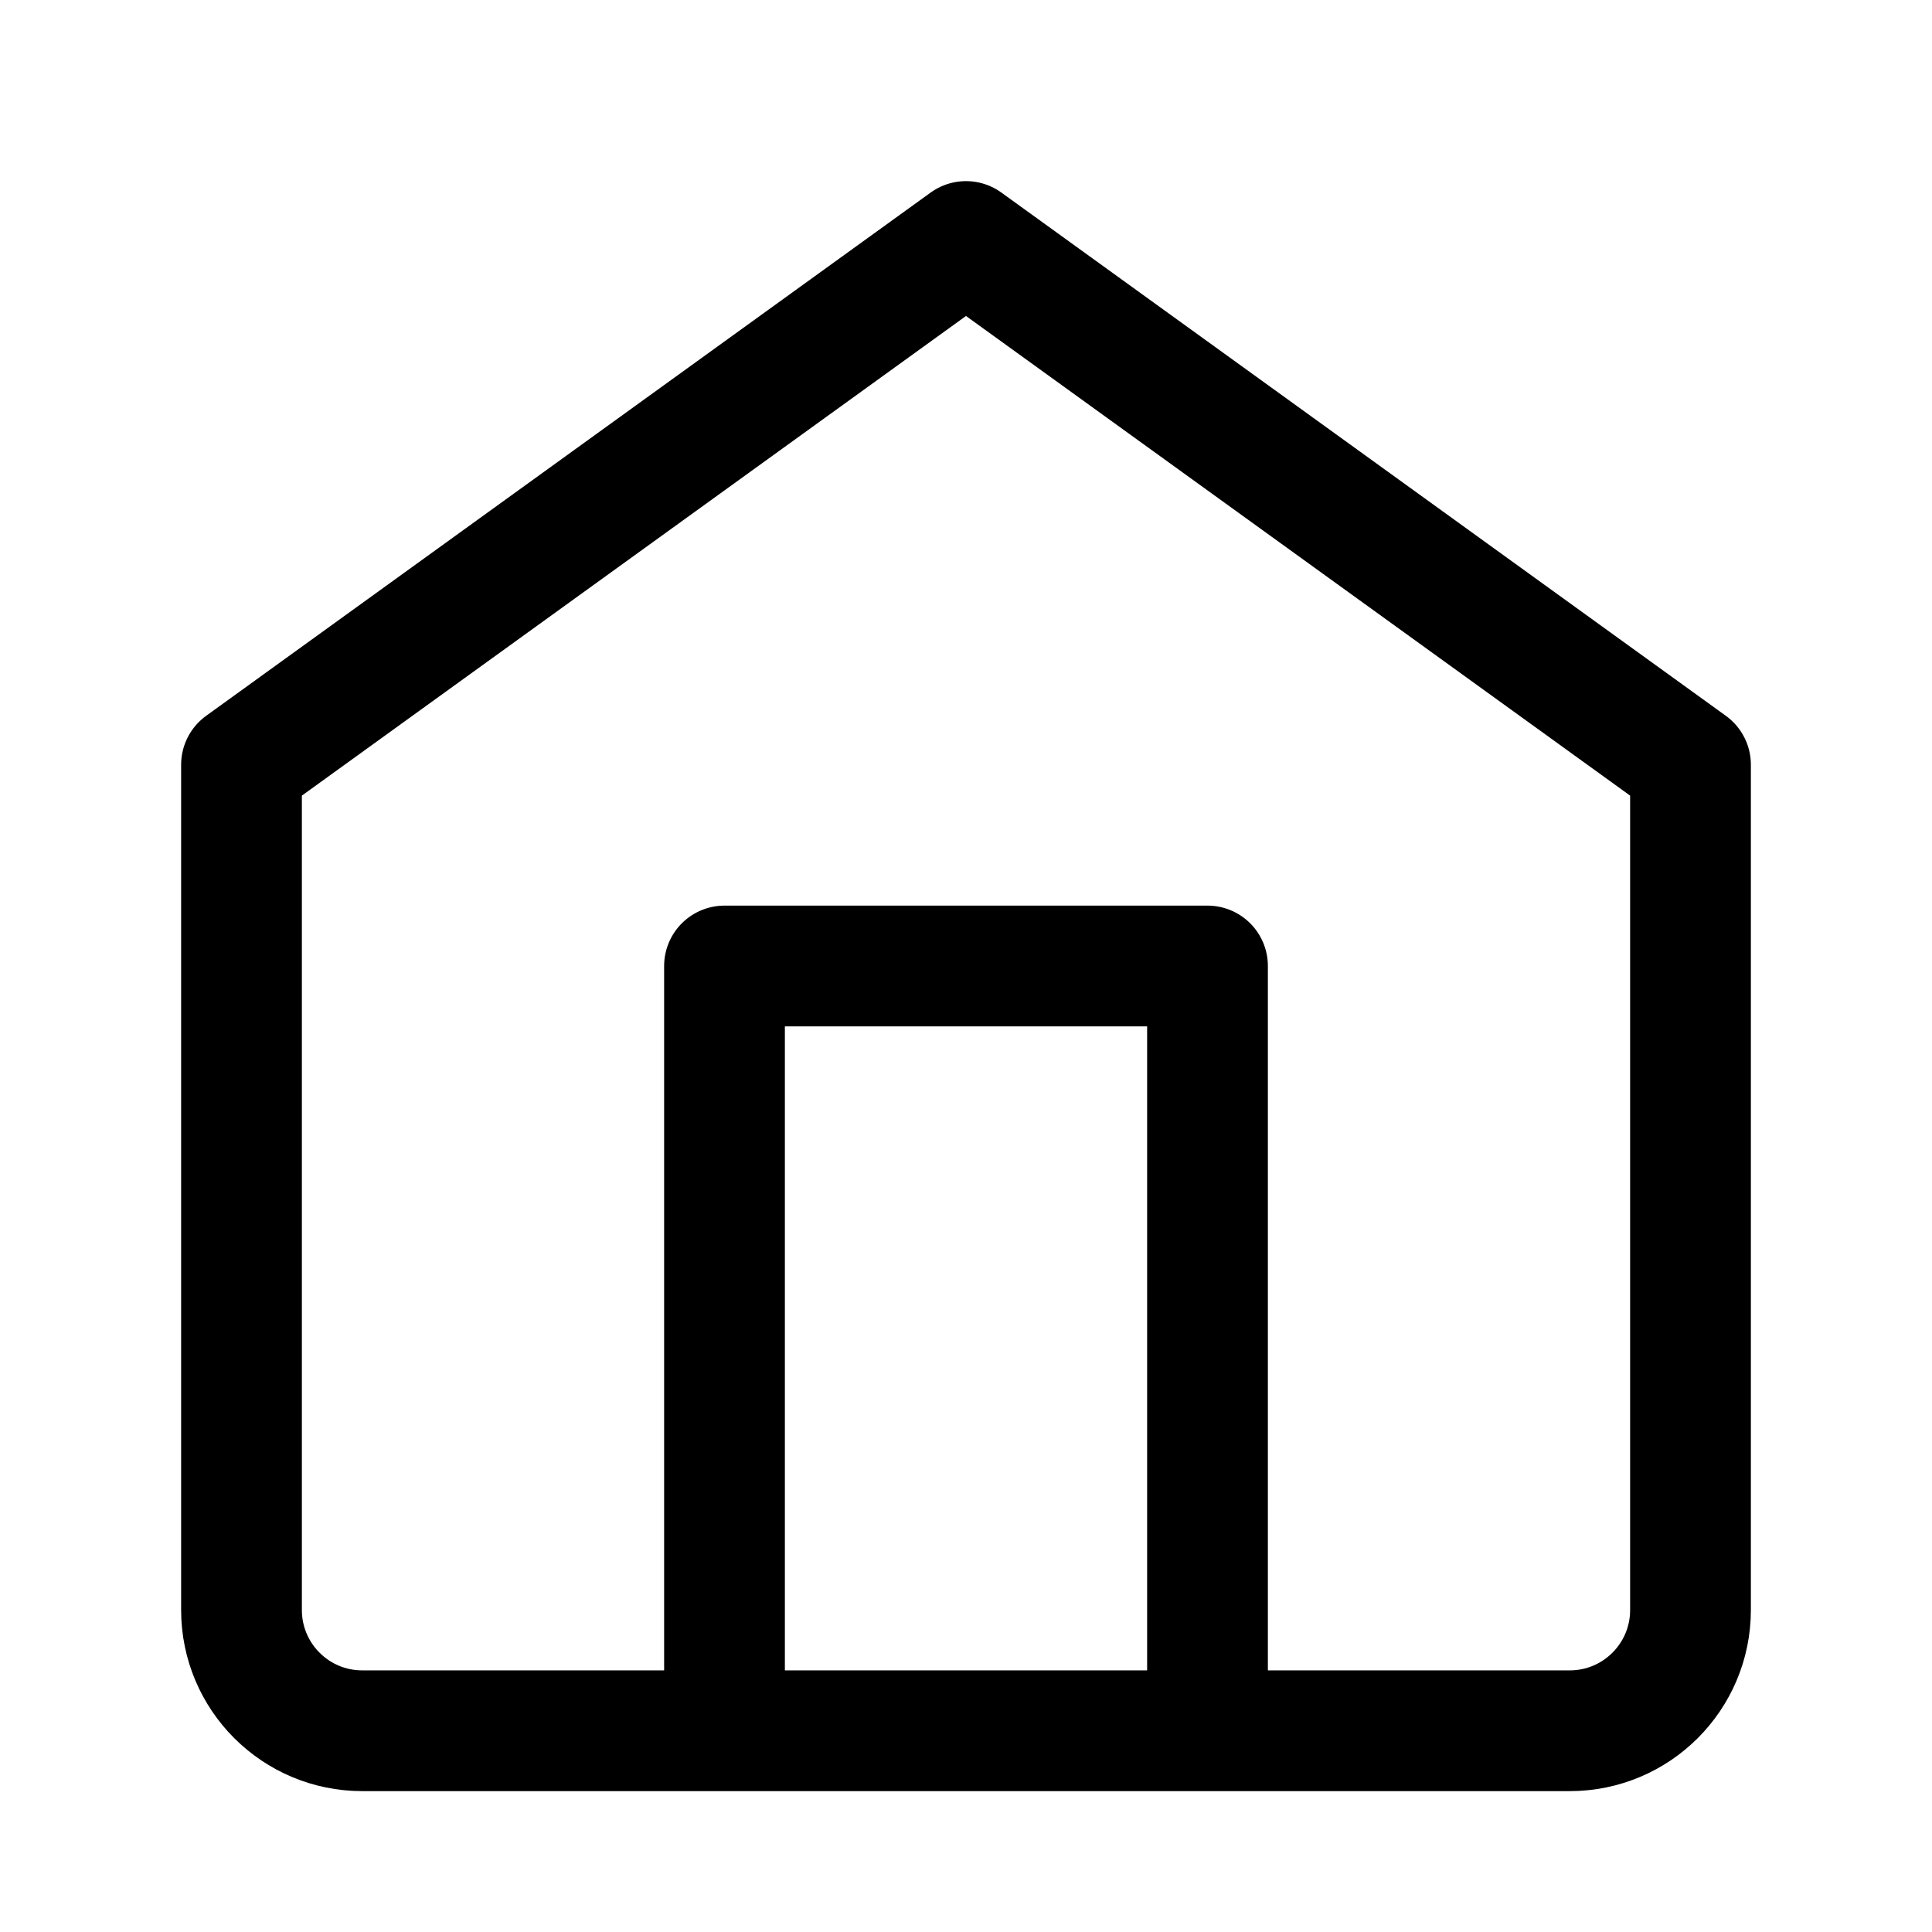
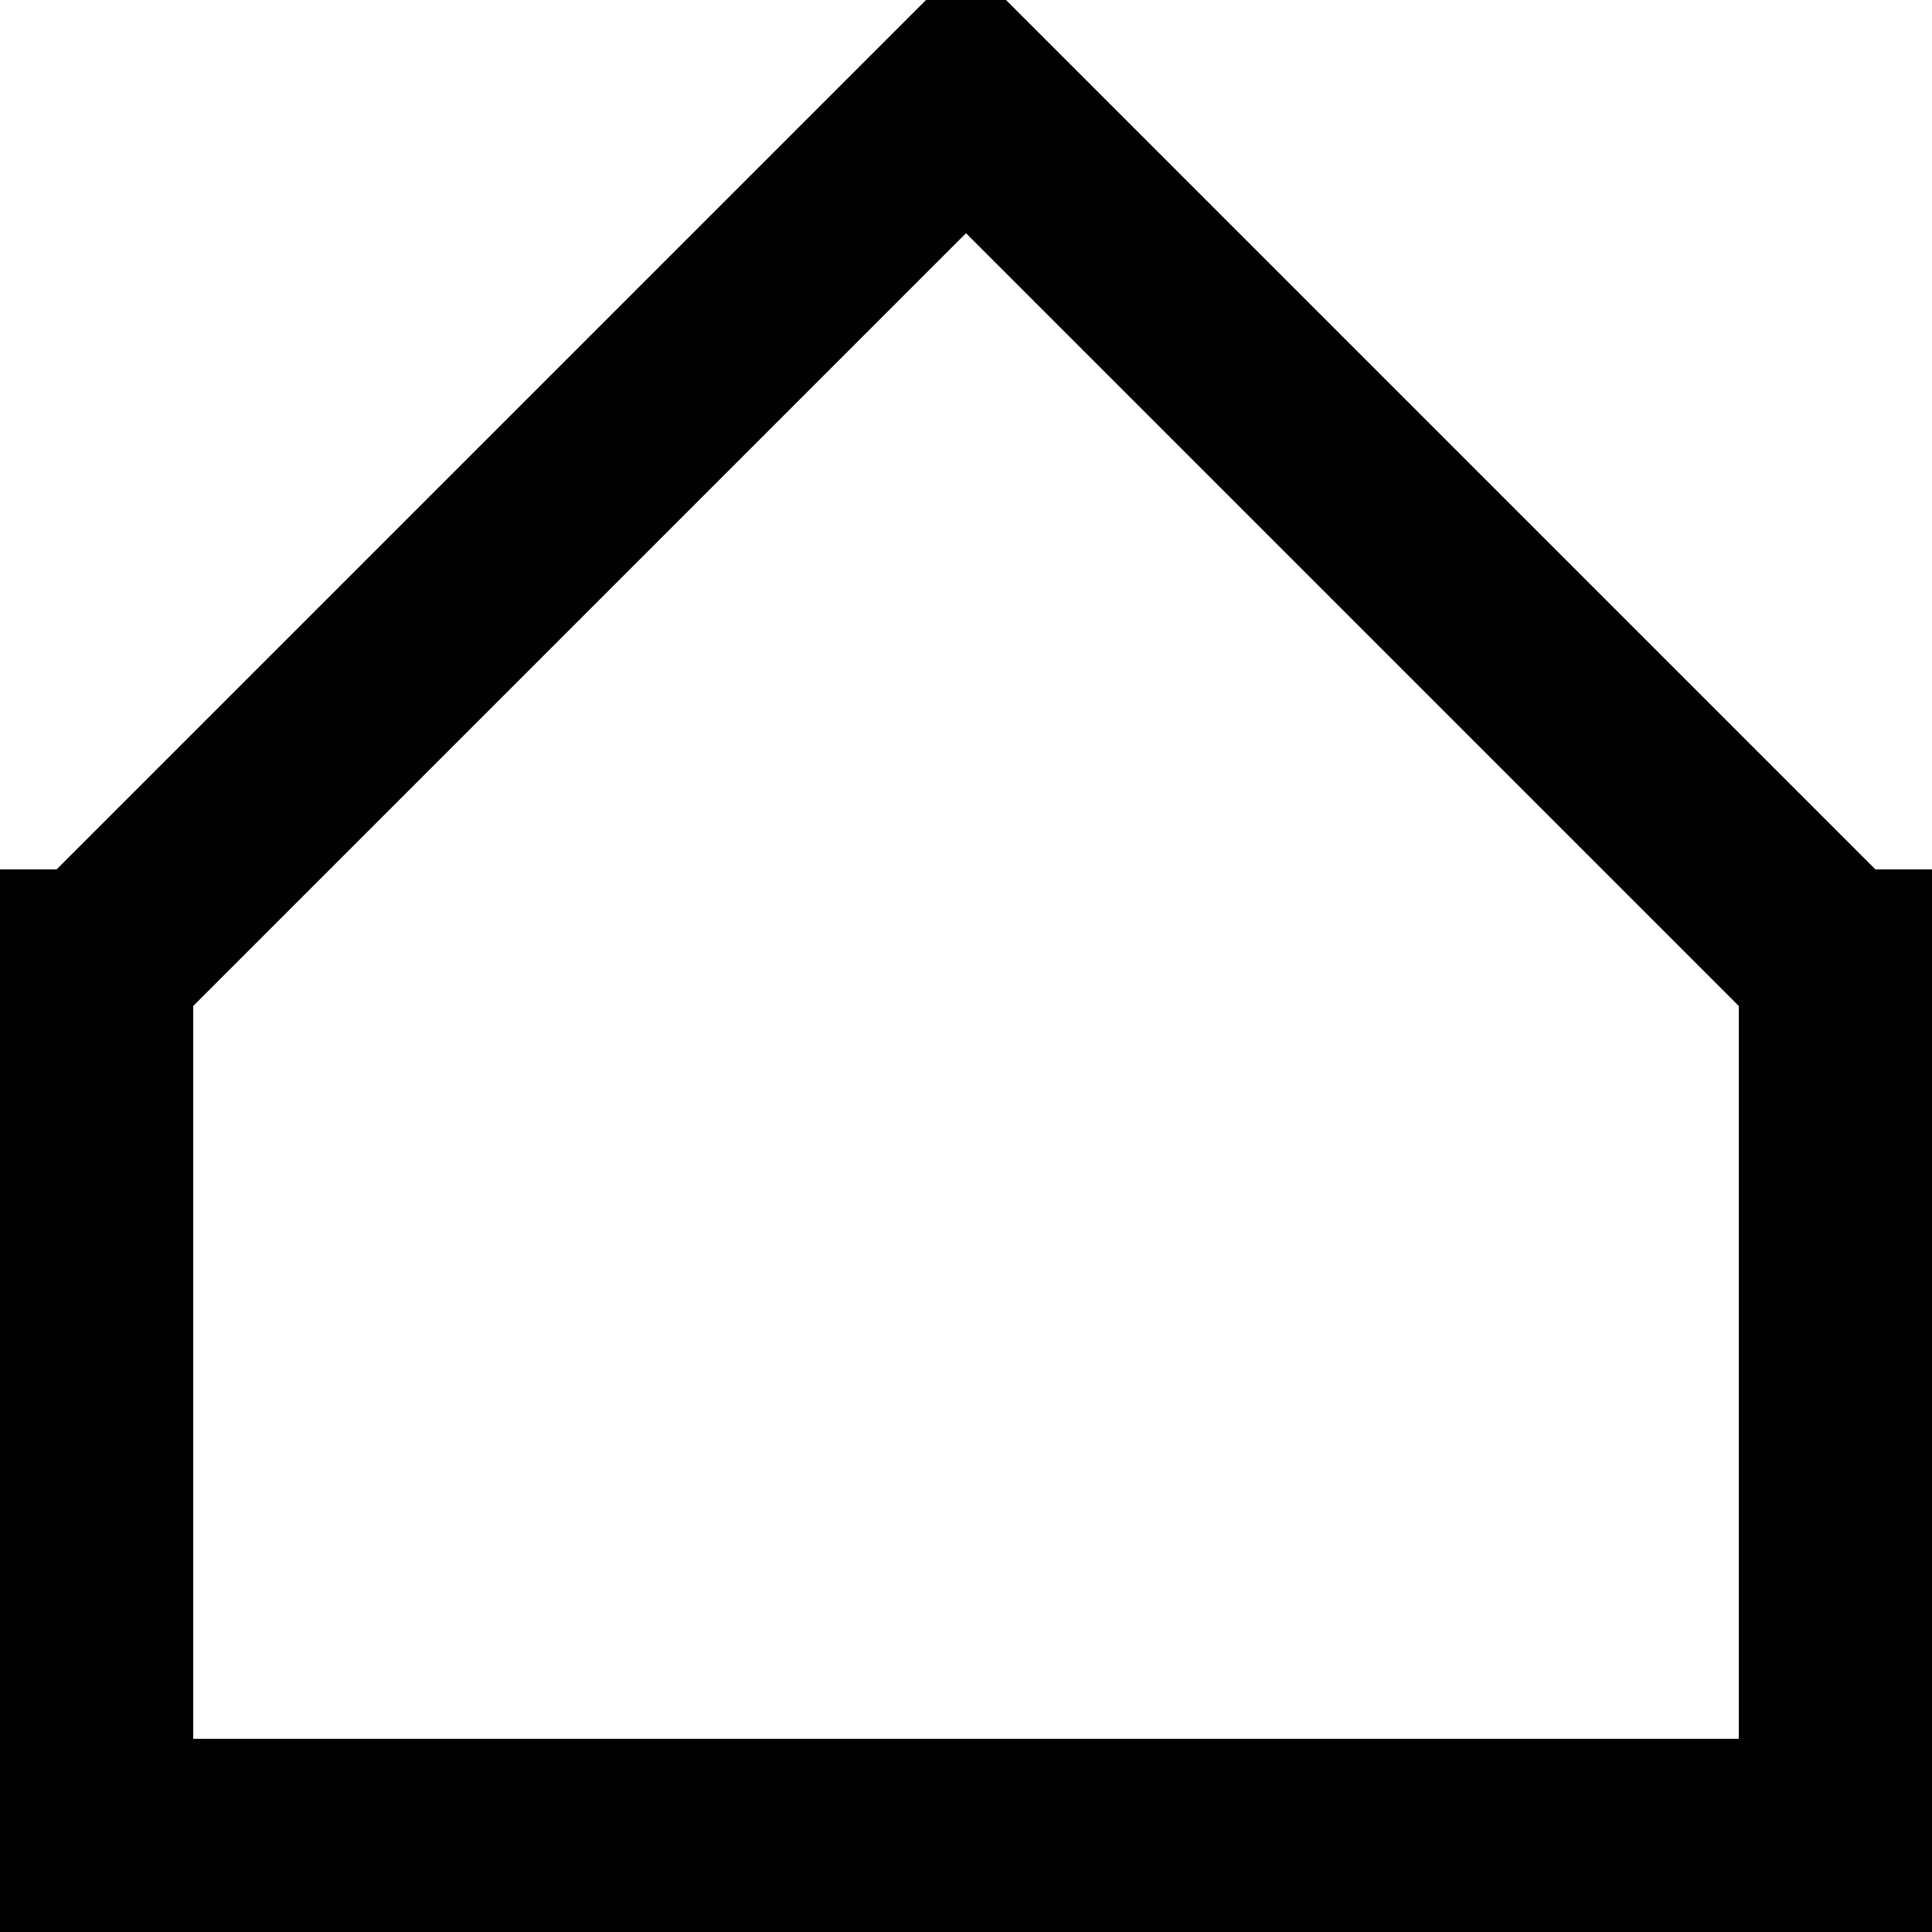
- <svg xmlns="http://www.w3.org/2000/svg" viewBox="0 0 24 24" fill="none" stroke="currentColor" stroke-width="1.5" stroke-linecap="round" stroke-linejoin="round">
-   <path d="M3 9.5L12 3l9 6.5V20a1.5 1.5 0 0 1-1.5 1.5H4.5A1.5 1.5 0 0 1 3 20V9.5z" />
-   <path d="M9 21V12h6v9" />
+ <svg xmlns="http://www.w3.org/2000/svg" height="20" viewBox="0 0 20 20" width="20">
+   <g fill="none" fill-rule="evenodd" stroke="#000" stroke-width="2" transform="translate(0 1)">
+     <path d="m1 18h18" stroke-linecap="square" />
+     <path d="m1.5-.5h9m-9 18h9m-1-18 9 9-9 9" transform="matrix(0 -1 -1 0 18.5 18.5)" />
+   </g>
</svg>
